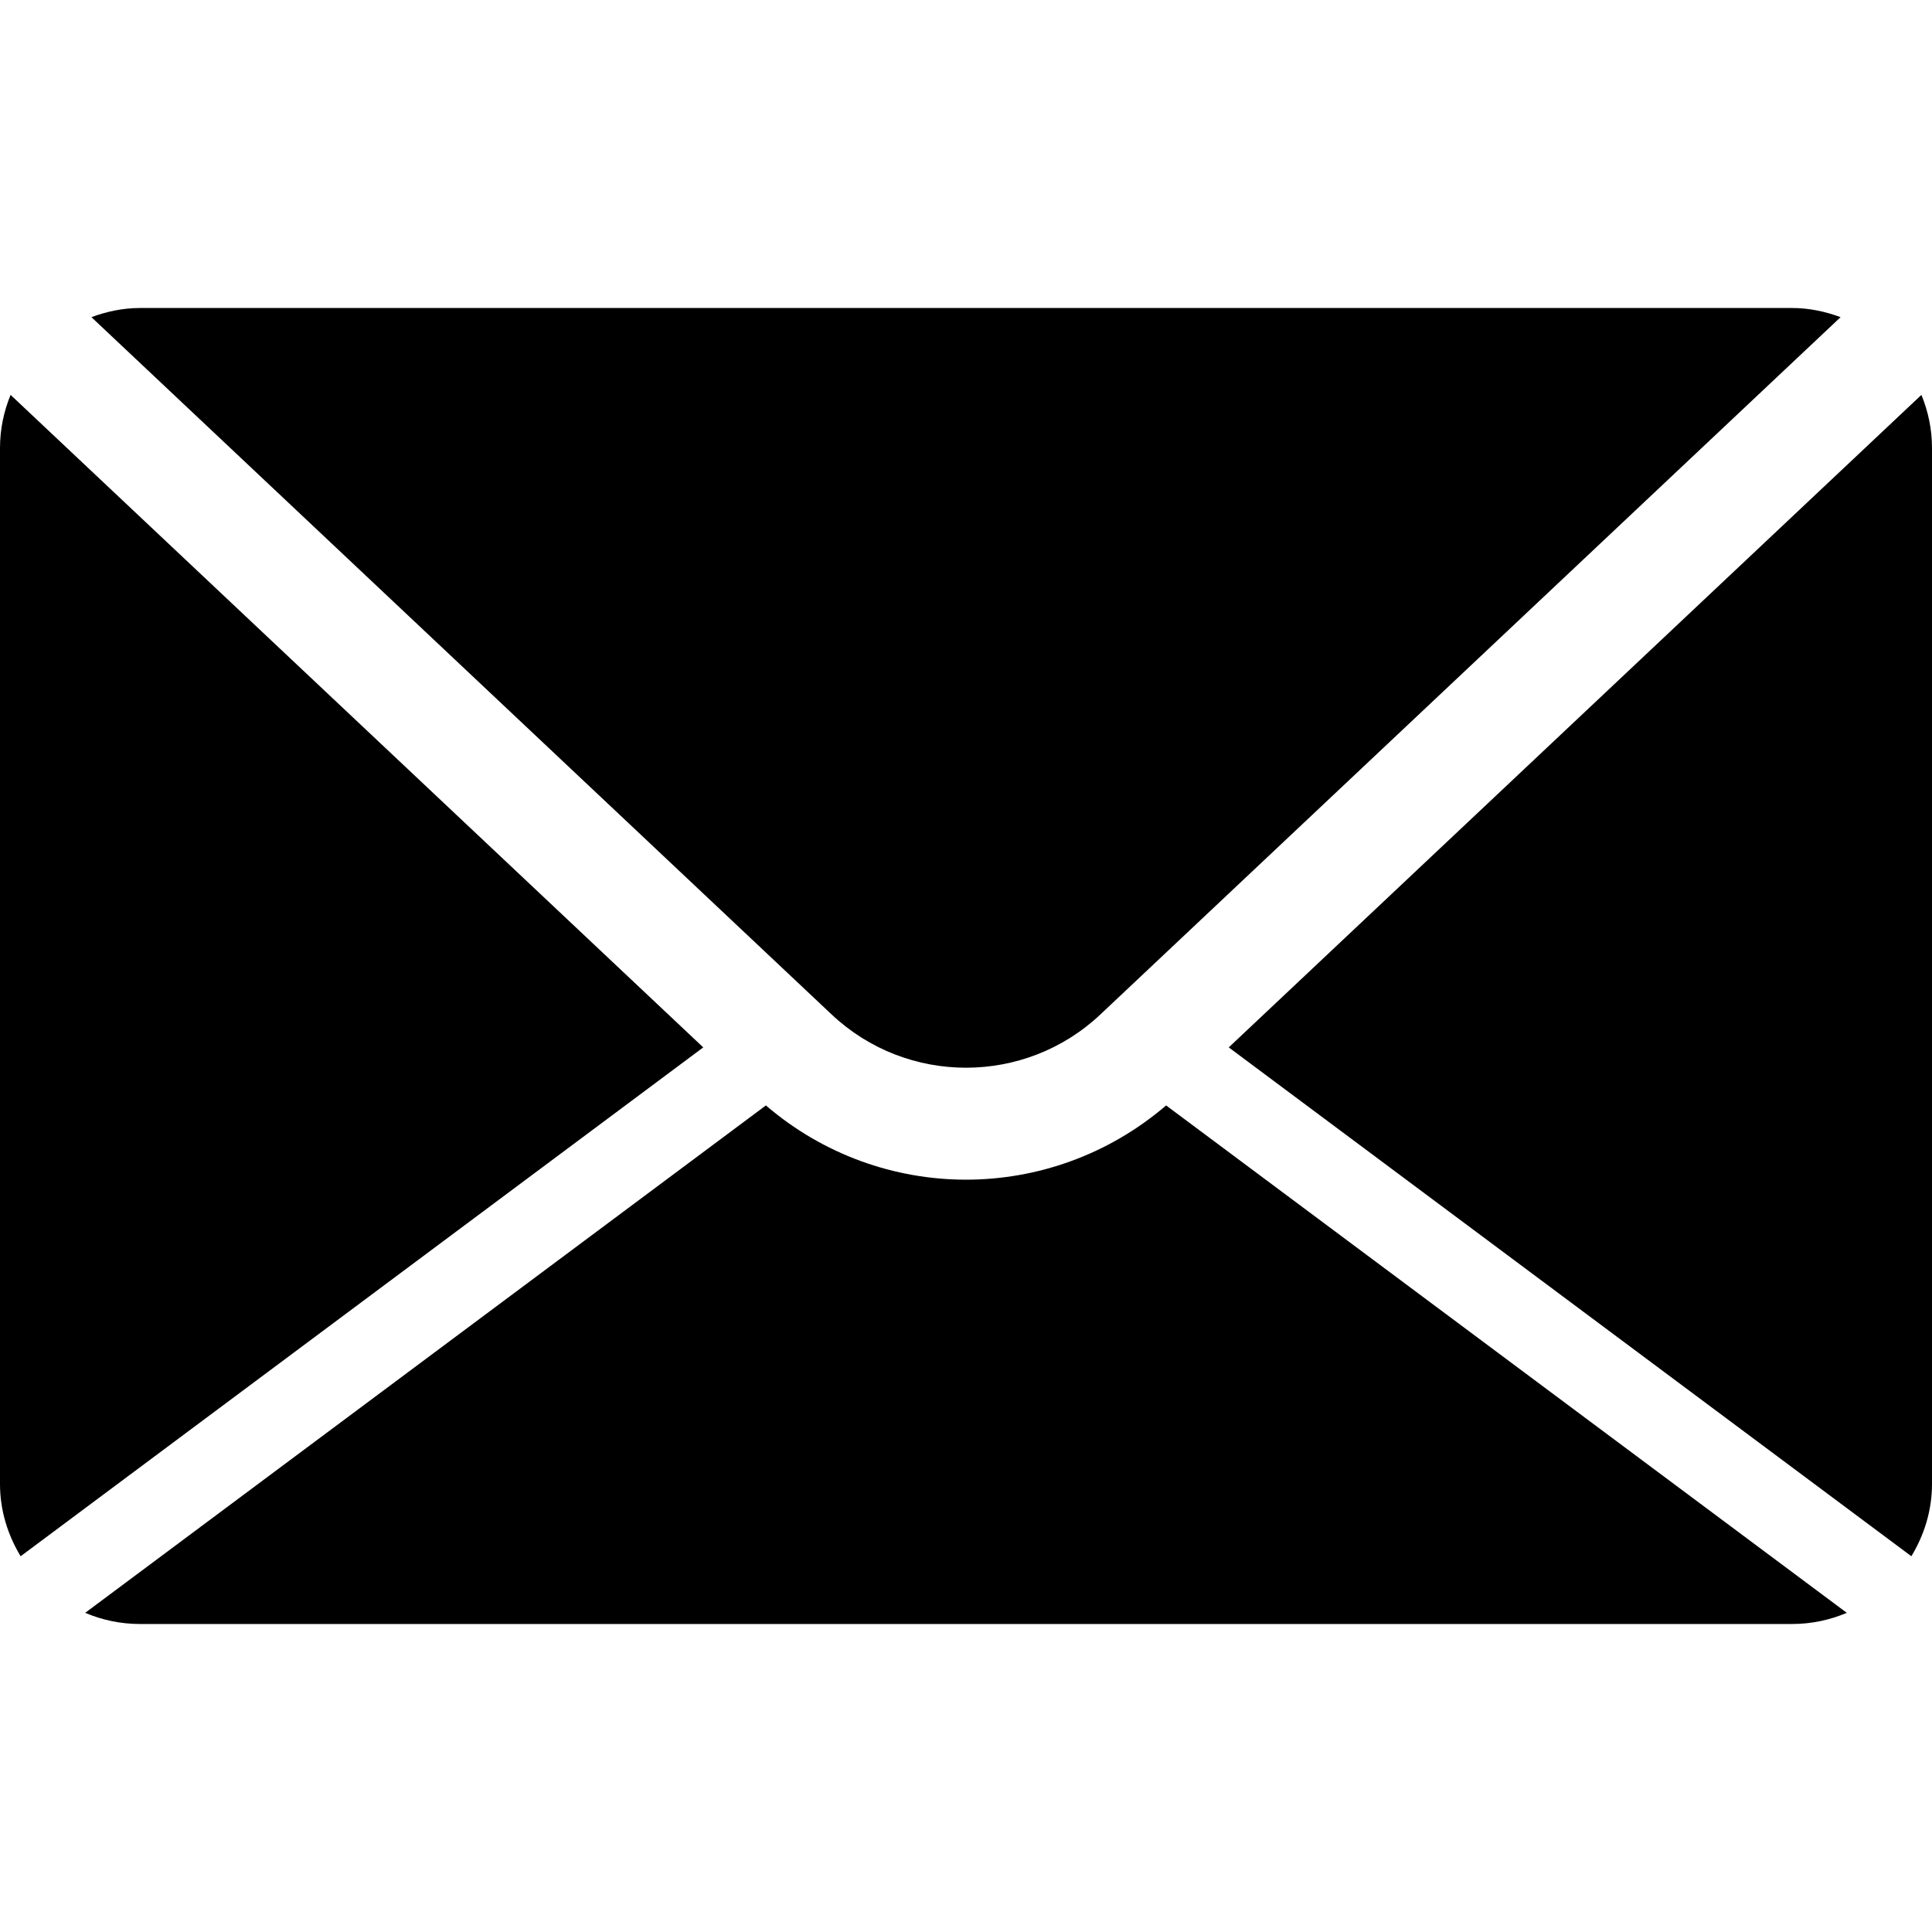
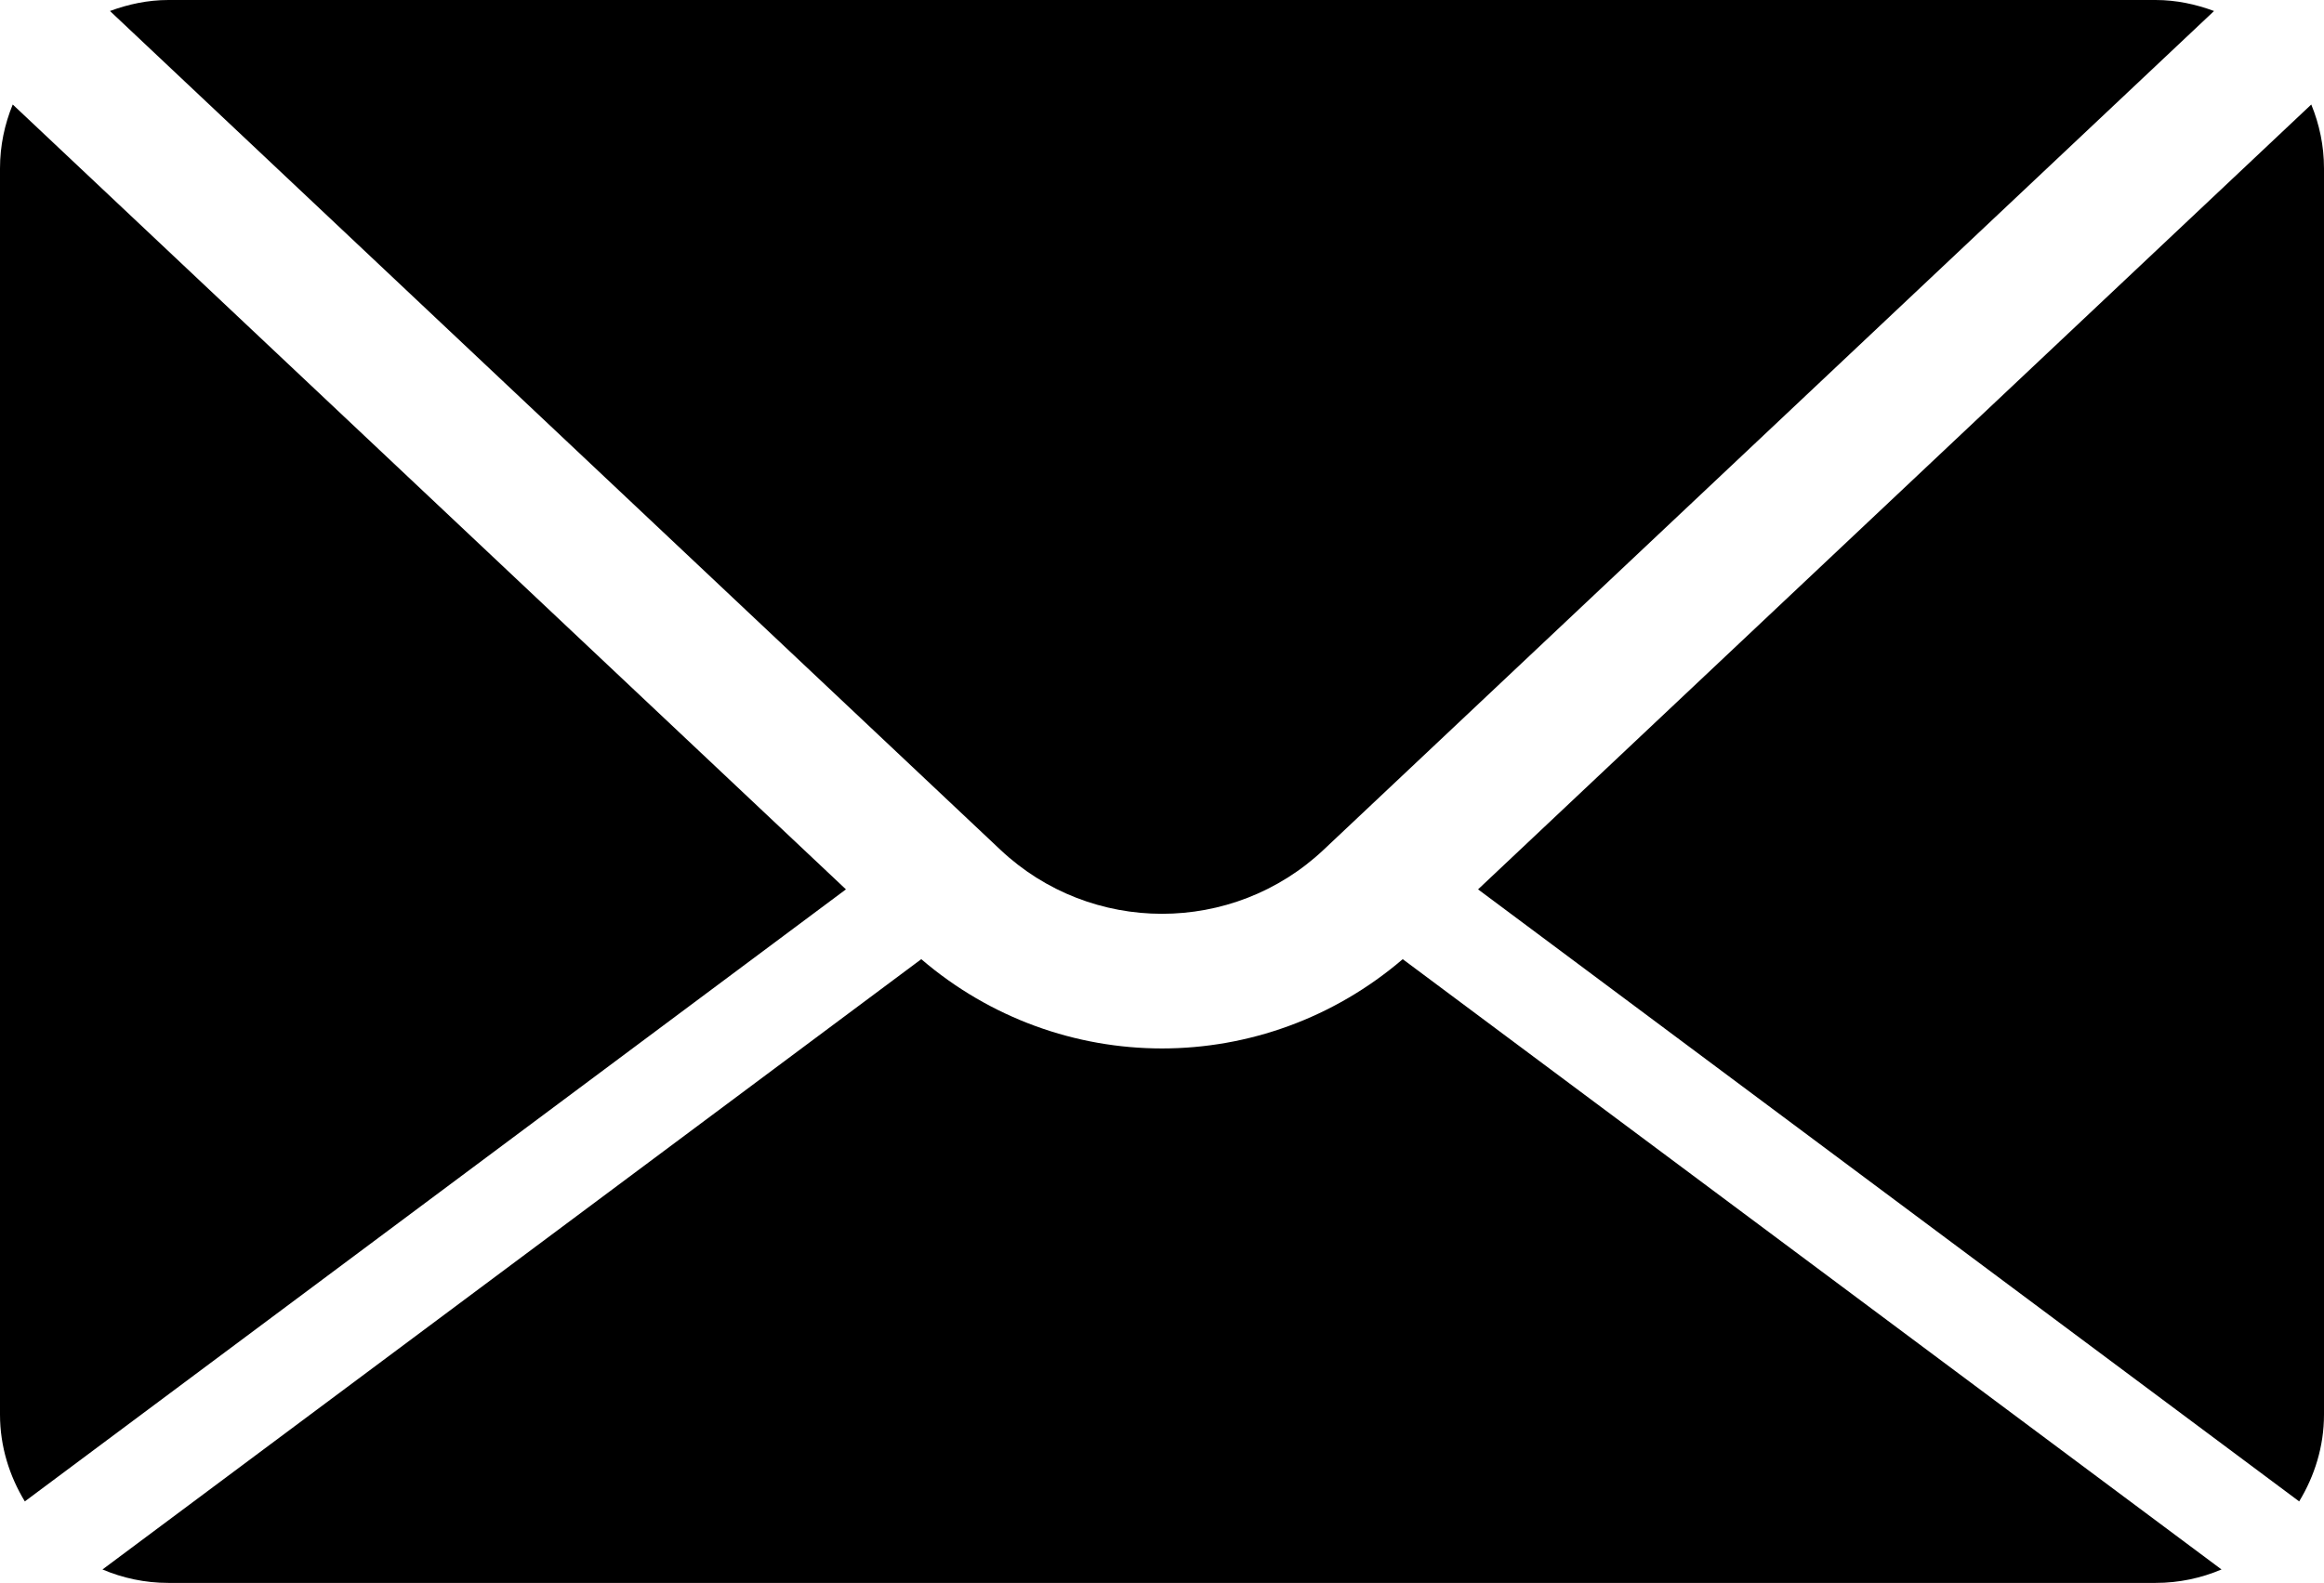
- <svg xmlns="http://www.w3.org/2000/svg" version="1.1" id="Capa_1" x="0px" y="0px" width="469.2px" height="469.2px" viewBox="0 0 469.2 469.2" style="enable-background:new 0 0 469.2 469.2;" xml:space="preserve">
+ <svg xmlns="http://www.w3.org/2000/svg" version="1.1" id="Capa_1" x="0px" y="0px" width="469.2px" height="319.601px" viewBox="0 74.8 469.2 319.601" enable-background="new 0 74.8 469.2 319.601" xml:space="preserve">
  <g>
-     <path d="M22.202,77.023C25.888,75.657,29.832,74.8,34,74.8h401.2c4.168,0,8.112,0.857,11.798,2.224L267.24,246.364   c-18.299,17.251-46.975,17.251-65.28,0L22.202,77.023z M464.188,377.944c3.114-5.135,5.012-11.098,5.012-17.544V108.8   c0-4.569-0.932-8.915-2.57-12.899L298.411,254.367L464.188,377.944z M283.2,268.464c-13.961,11.961-31.253,18.027-48.6,18.027   c-17.347,0-34.64-6.06-48.6-18.027L20.692,391.687c4.094,1.741,8.582,2.714,13.308,2.714h401.2c4.726,0,9.214-0.973,13.308-2.714   L283.2,268.464z M2.571,95.9C0.932,99.885,0,104.23,0,108.8V360.4c0,6.446,1.897,12.409,5.012,17.544l165.777-123.577L2.571,95.9z" />
+     <path d="M22.202,77.023C25.888,75.657,29.832,74.8,34,74.8h401.2c4.168,0,8.113,0.857,11.799,2.224l-179.758,169.34   c-18.3,17.252-46.976,17.252-65.281,0L22.202,77.023z M464.188,377.944c3.113-5.135,5.012-11.098,5.012-17.544V108.8   c0-4.569-0.932-8.915-2.57-12.899L298.411,254.368L464.188,377.944z M283.2,268.463c-13.961,11.961-31.253,18.027-48.6,18.027   c-17.347,0-34.64-6.06-48.6-18.027L20.692,391.687c4.094,1.741,8.582,2.714,13.308,2.714h401.2c4.727,0,9.215-0.973,13.309-2.714   L283.2,268.463z M2.571,95.9C0.932,99.885,0,104.23,0,108.8v251.6c0,6.446,1.897,12.409,5.012,17.544l165.777-123.576L2.571,95.9z" />
  </g>
-   <g>
- </g>
-   <g>
- </g>
-   <g>
- </g>
-   <g>
- </g>
-   <g>
- </g>
-   <g>
- </g>
-   <g>
- </g>
-   <g>
- </g>
-   <g>
- </g>
-   <g>
- </g>
-   <g>
- </g>
-   <g>
- </g>
-   <g>
- </g>
-   <g>
- </g>
-   <g>
- </g>
</svg>
